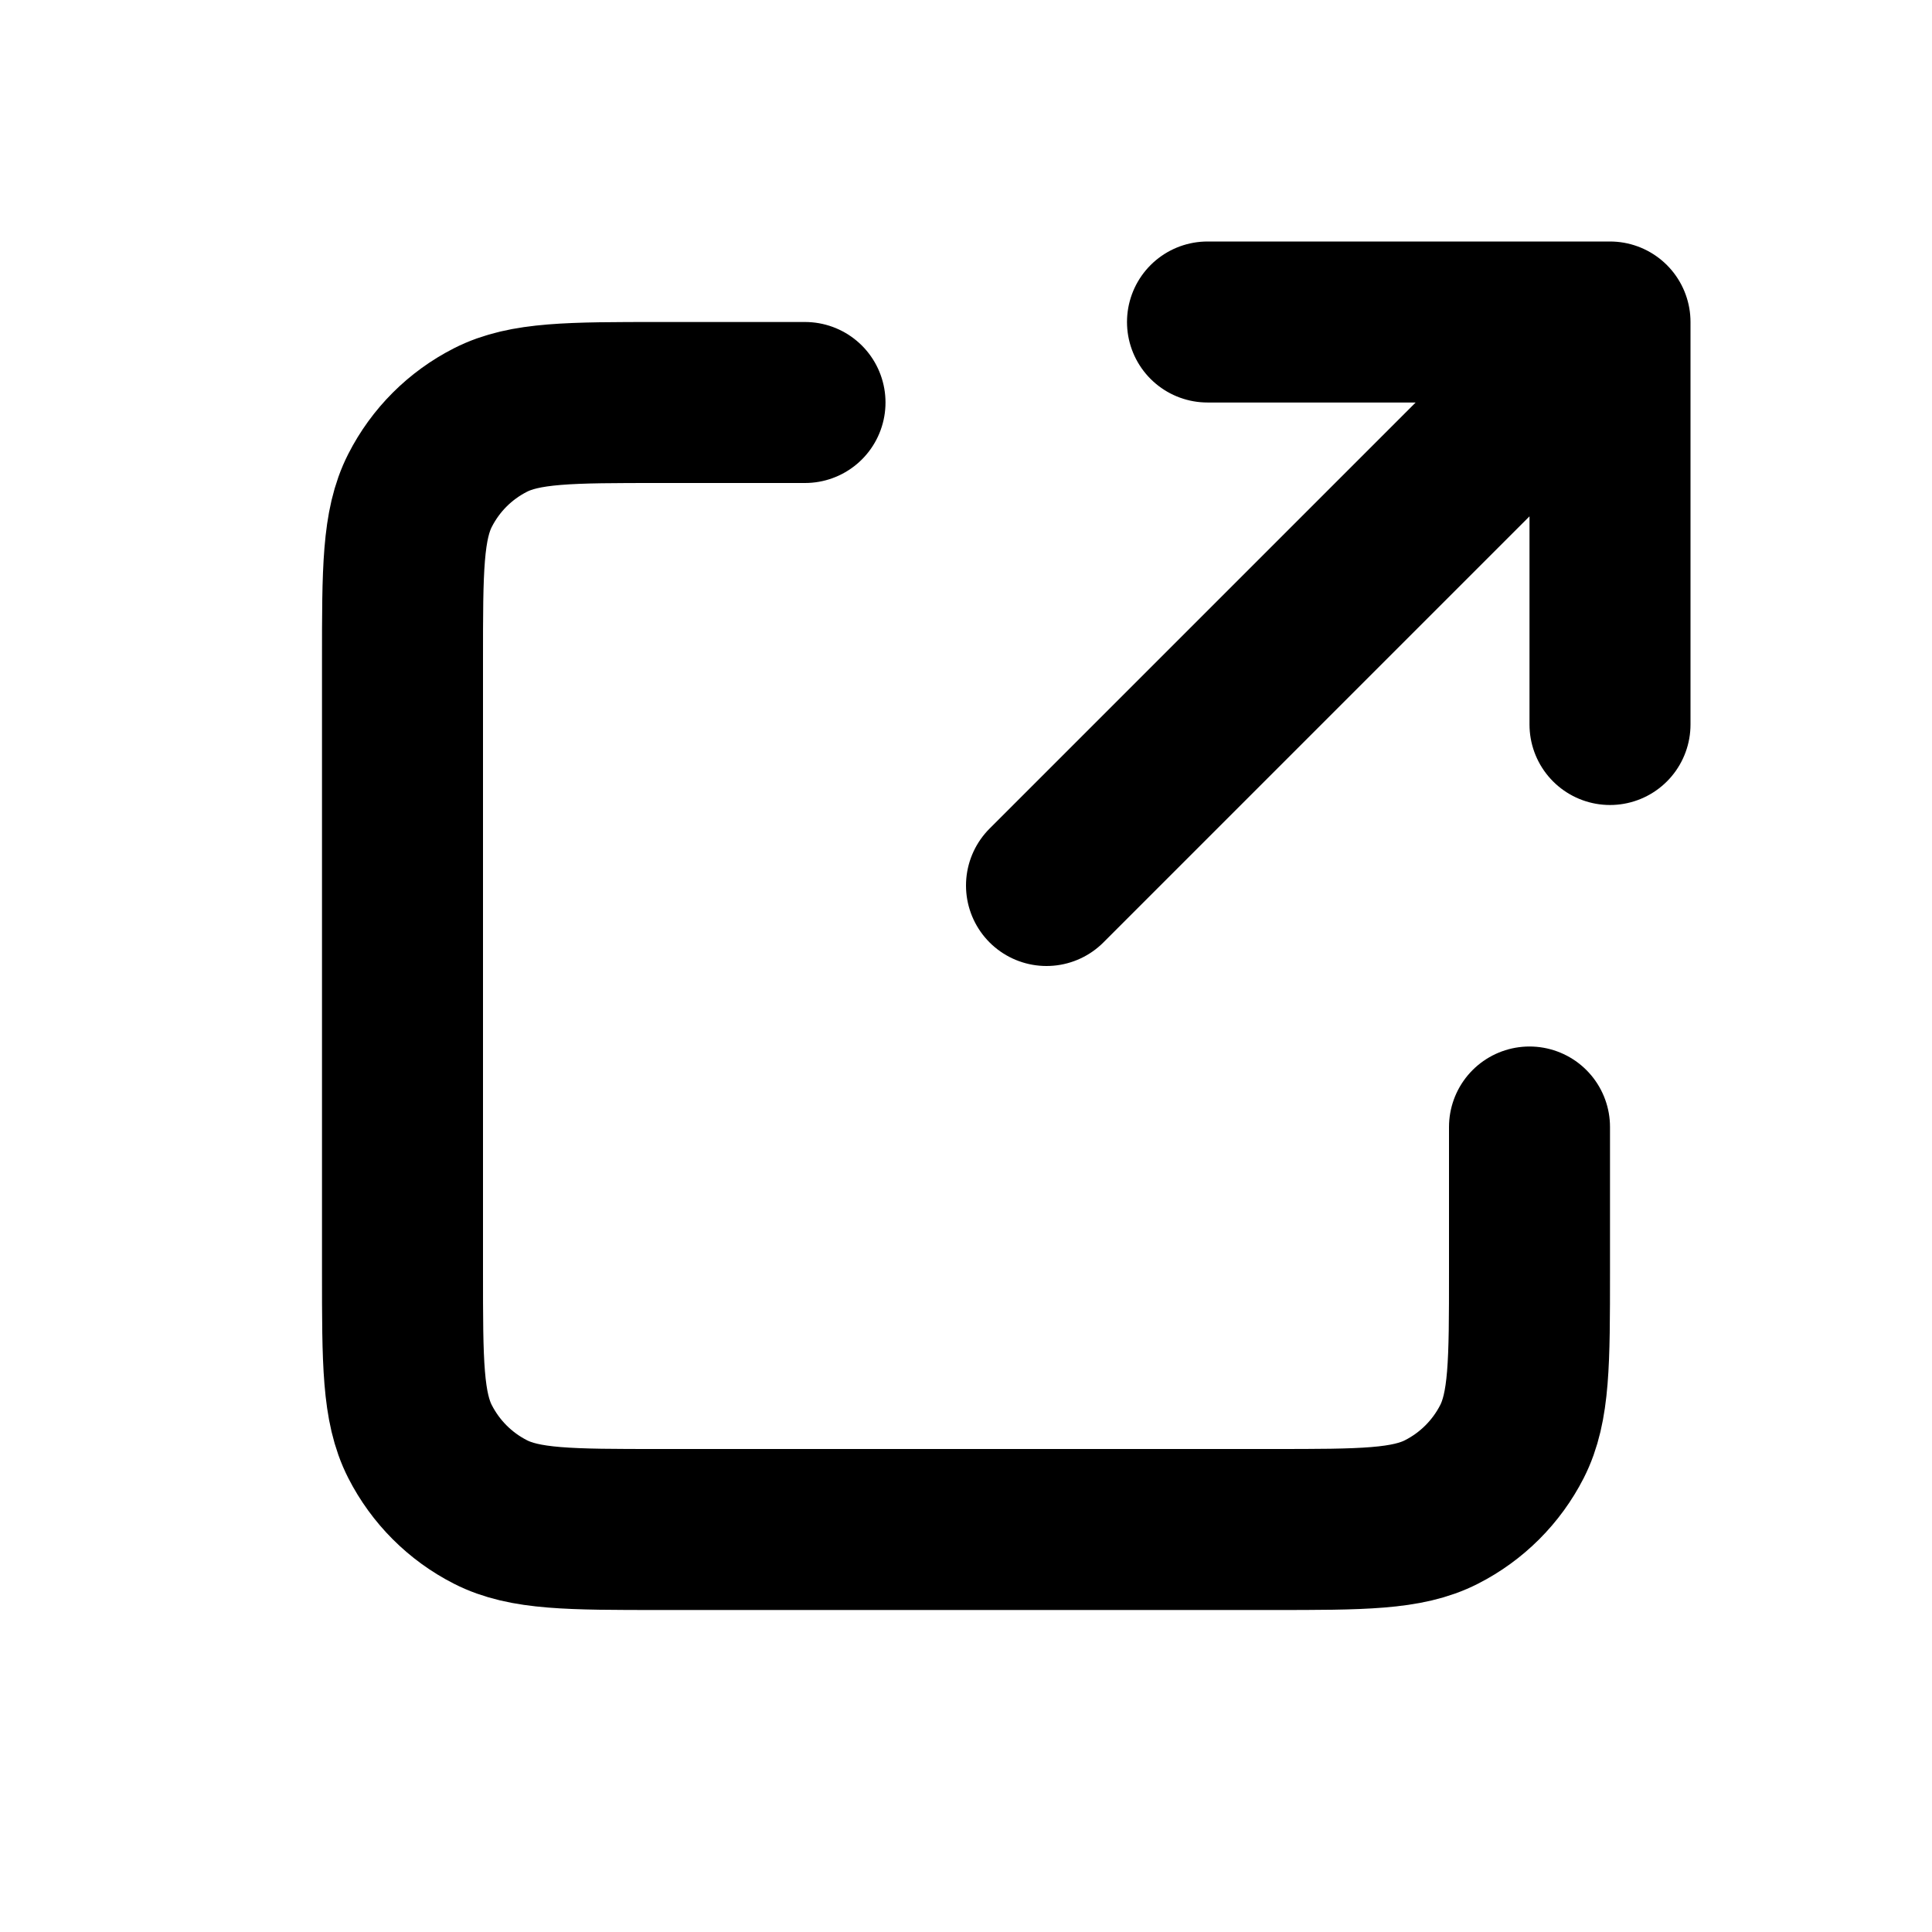
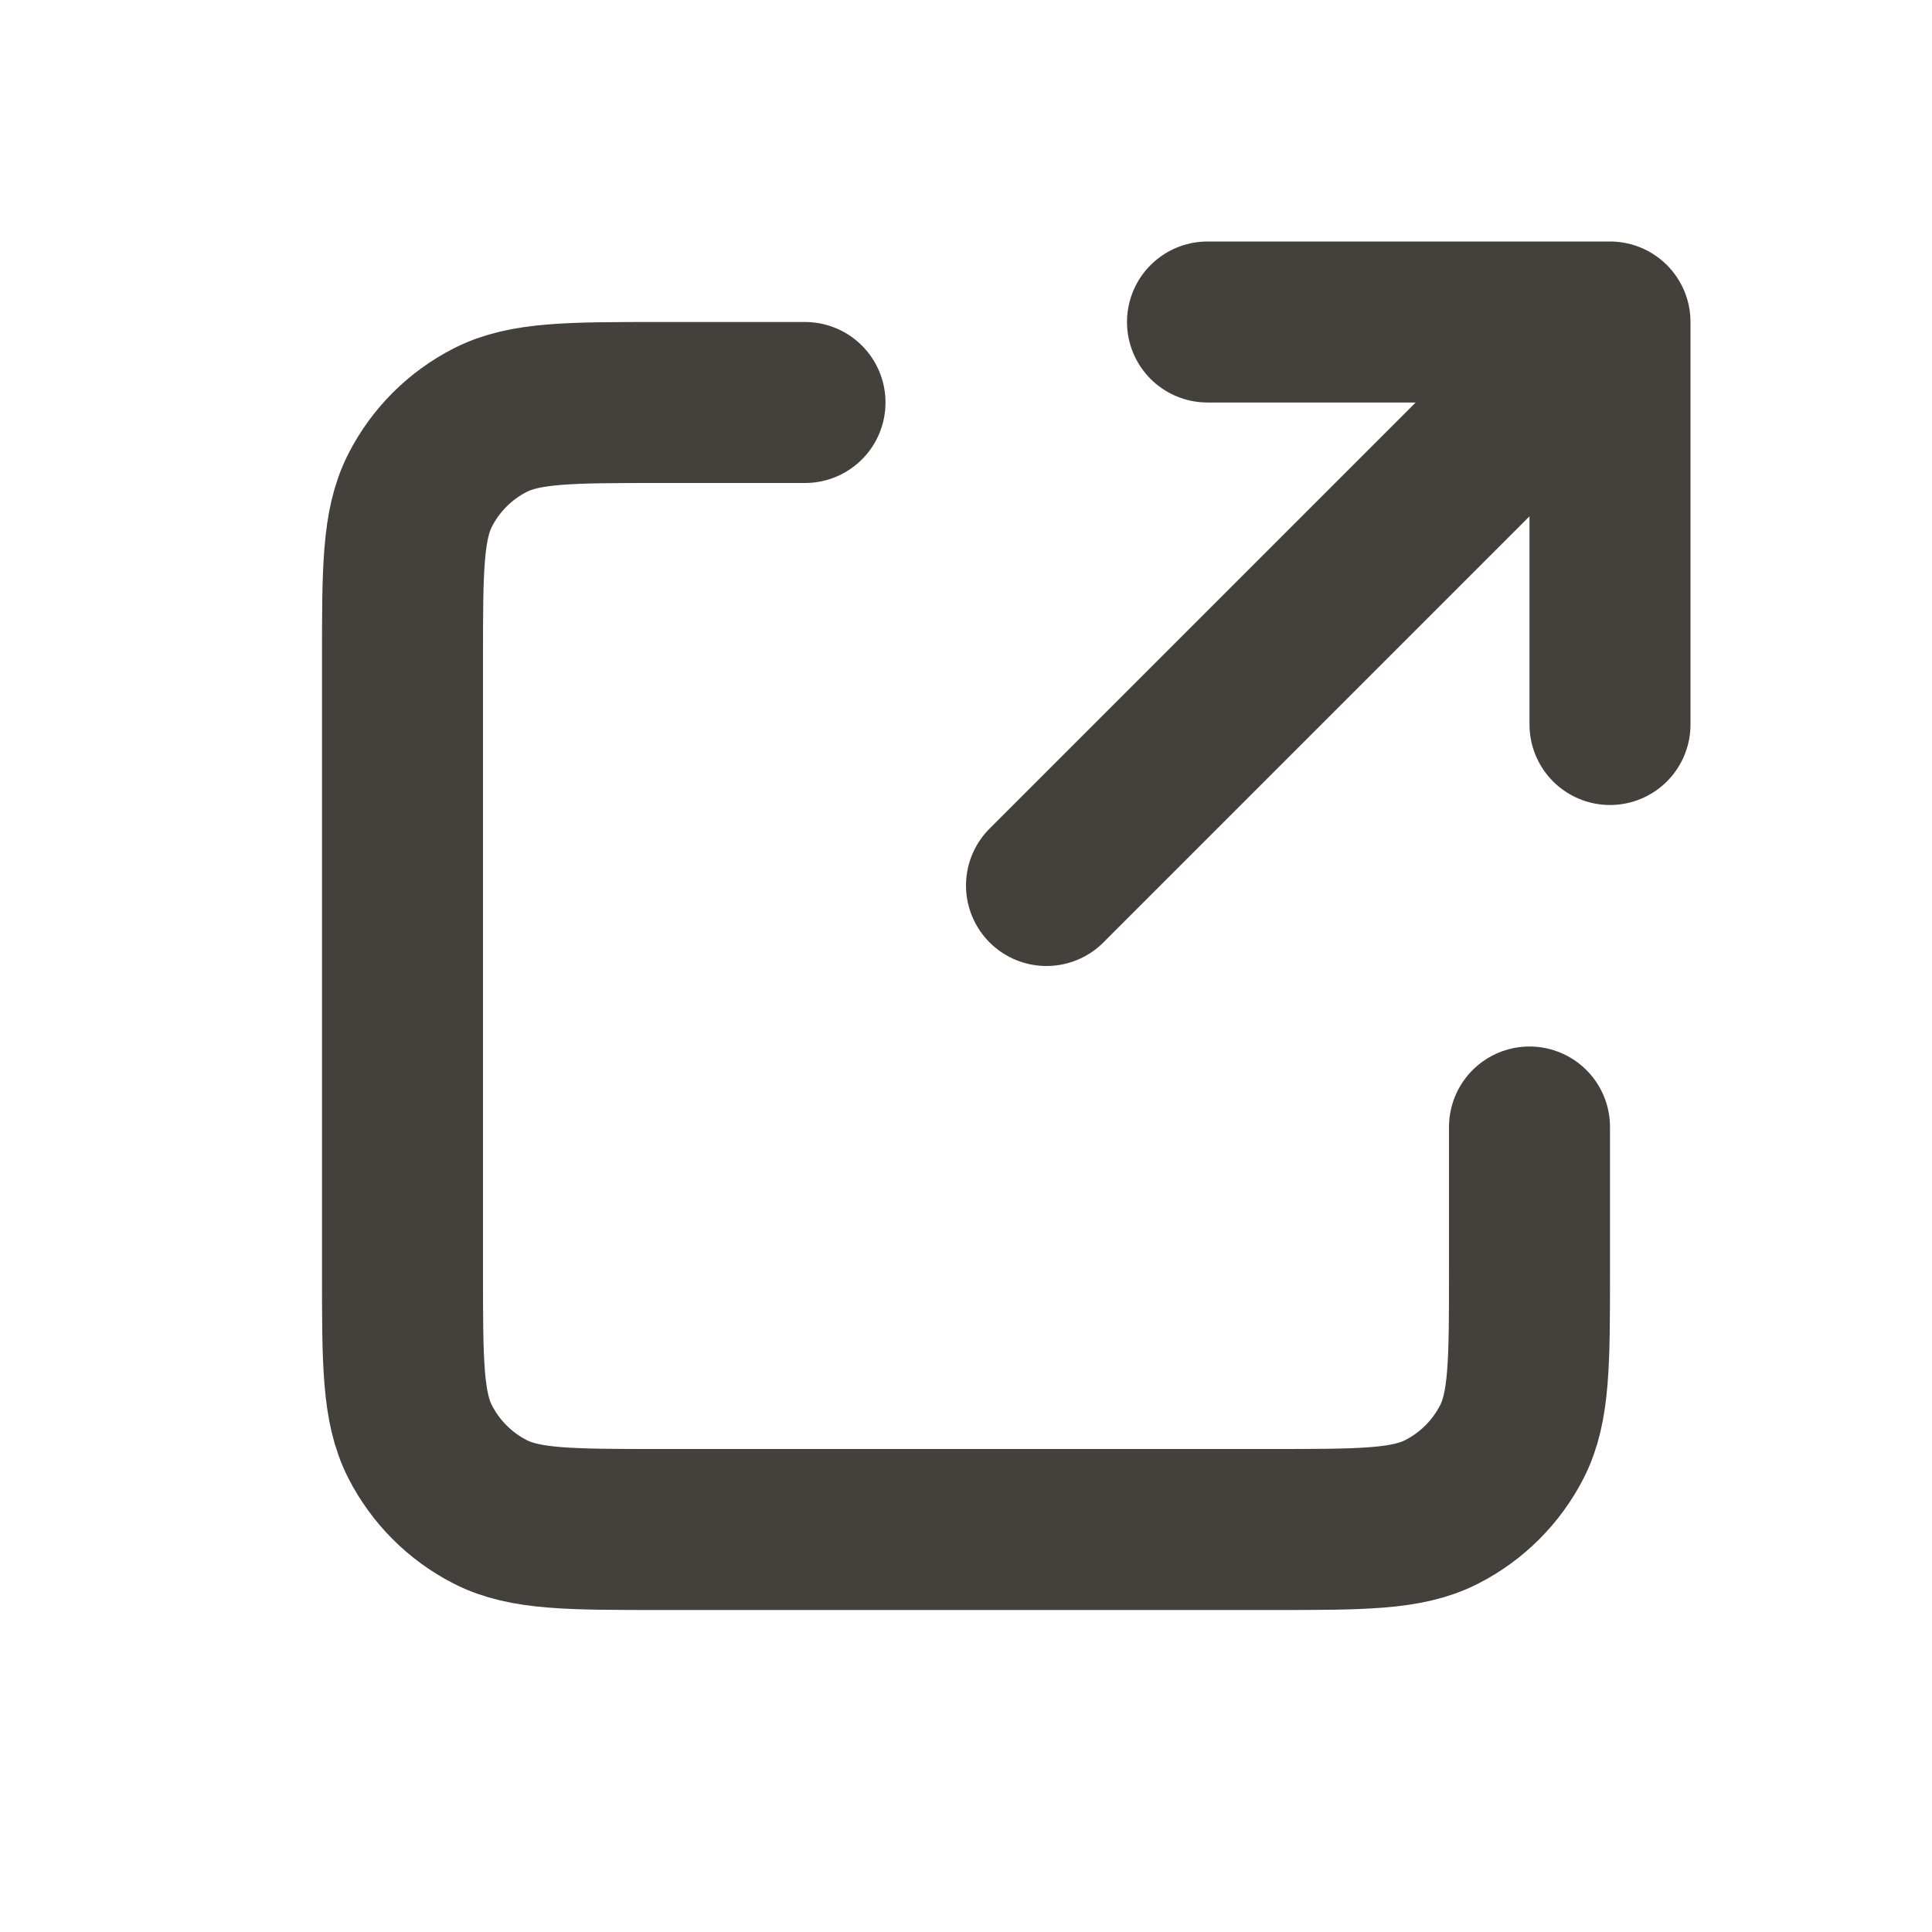
<svg xmlns="http://www.w3.org/2000/svg" width="800px" height="800px" viewBox="0 0 24 24" fill="none">
  <g id="Interface / External_Link">
-     <path id="Vector" d="M10 5H8.2C7.08 5 6.52 5 6.092 5.218C5.715 5.41 5.41 5.715 5.218 6.092C5 6.52 5 7.08 5 8.2V15.8C5 16.92 5 17.48 5.218 17.908C5.41 18.284 5.715 18.59 6.092 18.782C6.519 19 7.079 19 8.197 19H15.803C16.921 19 17.48 19 17.907 18.782C18.284 18.59 18.59 18.284 18.782 17.908C19 17.48 19 16.921 19 15.803V14M20 9V4M20 4H15M20 4L13 11" stroke="#000000" stroke-width="2" stroke-linecap="round" stroke-linejoin="round" />
+     <path id="Vector" d="M10 5H8.2C7.08 5 6.52 5 6.092 5.218C5.715 5.41 5.41 5.715 5.218 6.092C5 6.52 5 7.08 5 8.2V15.8C5 16.92 5 17.48 5.218 17.908C5.41 18.284 5.715 18.59 6.092 18.782C6.519 19 7.079 19 8.197 19H15.803C16.921 19 17.48 19 17.907 18.782C18.284 18.59 18.59 18.284 18.782 17.908C19 17.48 19 16.921 19 15.803V14M20 9V4M20 4H15M20 4L13 11" stroke="#44403c" stroke-width="2" stroke-linecap="round" stroke-linejoin="round" />
  </g>
</svg>
